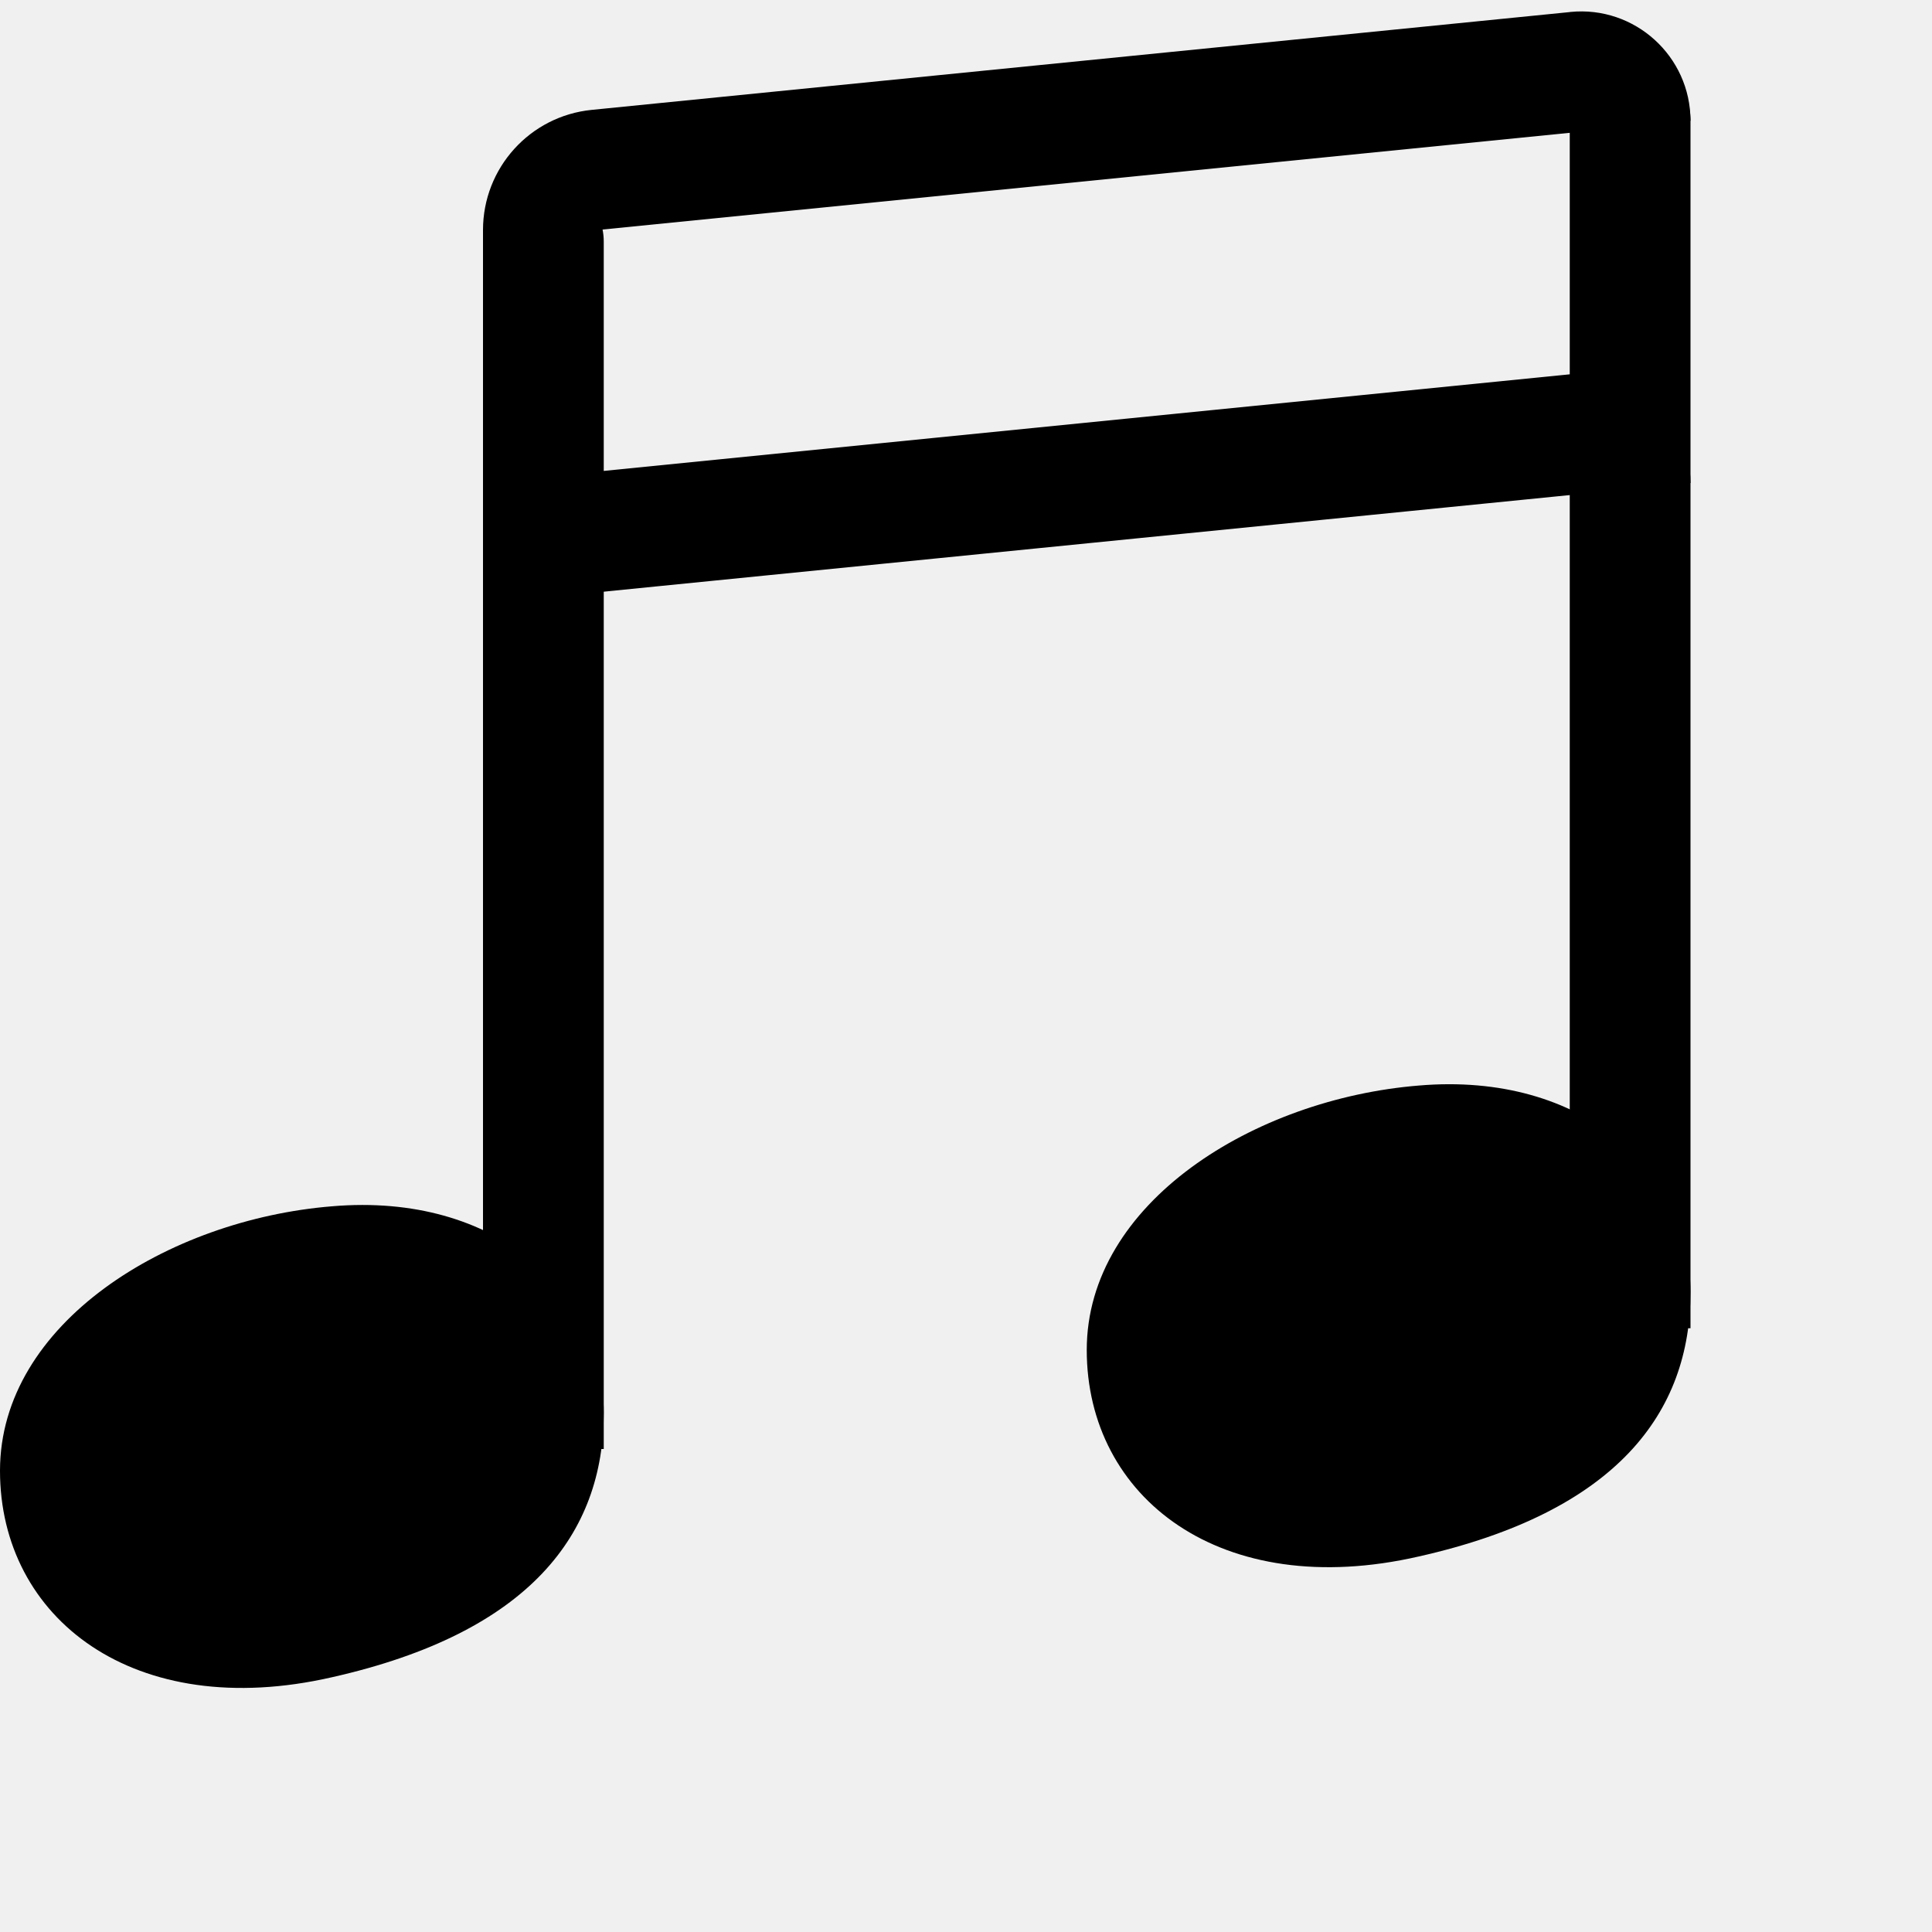
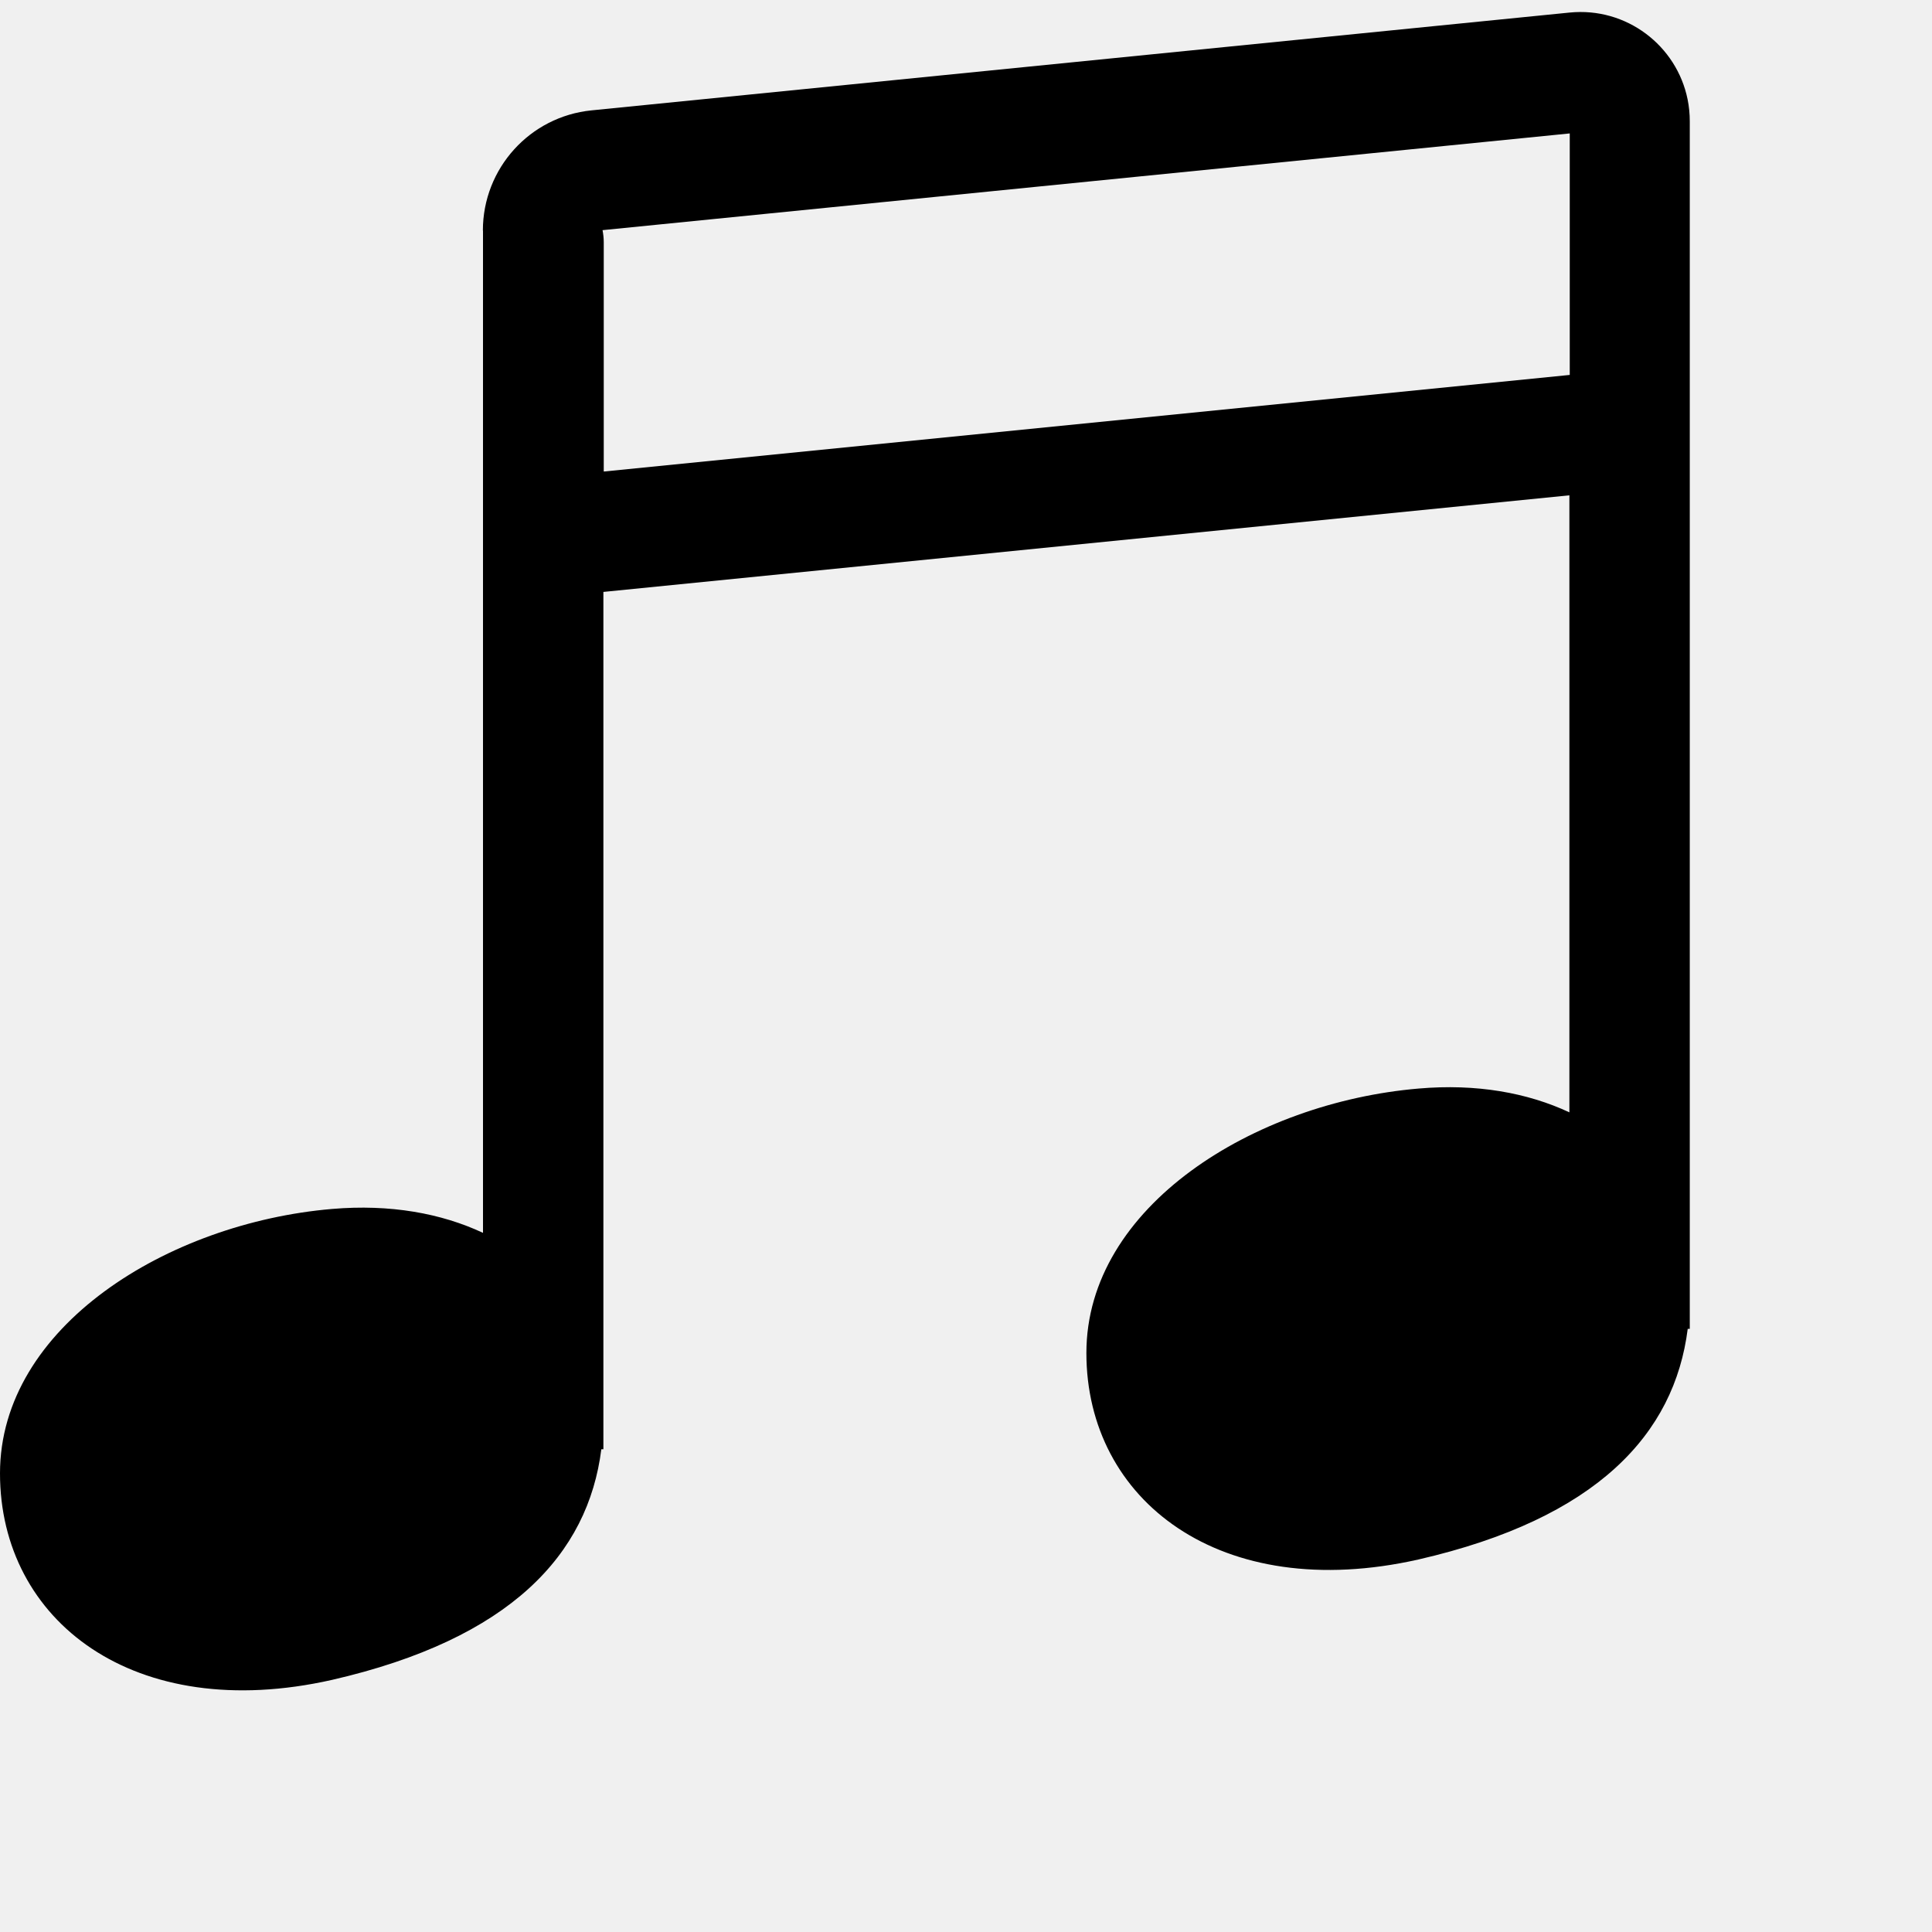
- <svg xmlns="http://www.w3.org/2000/svg" viewBox="0 0 16 16">
-   <mask id="path-1-inside-1_1_89" fill="white">
-     <path d="m13 0.1-8.1 0.81c-0.511 0.051-0.9 0.481-0.9 0.995v0.095l10-1c0-0.535-0.462-0.954-0.995-0.901z" />
-   </mask>
-   <path d="m4.9 0.91 0.199 1.99-0.199-1.99zm8.1-0.81 0.199 1.99-0.199-1.99zm0.995 0.901 0.199 1.99 1.8-0.18v-1.81h-2zm-10 1h-2v2.21l2.2-0.22-0.199-1.99zm1.1 0.9 8.1-0.81-0.398-3.98-8.1 0.81 0.398 3.98zm8.7-3.89-10 1 0.398 3.98 10-1-0.398-3.98zm-7.8 2.99v-0.095h-4v0.095h4zm7.2 0.09c-0.645 0.065-1.2-0.442-1.2-1.09h4c0-1.72-1.48-3.06-3.19-2.89l0.398 3.98zm-8.5-3.17c-1.53 0.153-2.7 1.44-2.7 2.99h4c0 0.514-0.389 0.944-0.9 0.995l-0.398-3.98z" fill="#000" mask="url(#path-1-inside-1_1_89)" />
-   <mask id="path-3-inside-2_1_89" fill="white">
-     <path d="m13 3.1-8.1 0.81c-0.511 0.051-0.9 0.481-0.9 0.995v0.095l10-1c0-0.535-0.462-0.954-0.995-0.9z" />
-   </mask>
-   <path d="m4.9 3.91 0.199 1.99-0.199-1.99zm8.1-0.81 0.199 1.99-0.199-1.99zm0.995 0.9 0.199 1.99 1.8-0.18v-1.81h-2zm-10 1h-2v2.21l2.2-0.22-0.199-1.99zm1.1 0.9 8.1-0.81-0.398-3.98-8.1 0.81 0.398 3.98zm8.7-3.89-10 1 0.398 3.98 10-1-0.398-3.98zm-7.8 2.99v-0.095h-4v0.095h4zm7.2 0.09c-0.645 0.065-1.2-0.442-1.2-1.09h4c0-1.72-1.48-3.06-3.19-2.89l0.398 3.98zm-8.5-3.17c-1.53 0.153-2.7 1.44-2.7 2.99h4c0 0.514-0.389 0.944-0.9 0.995l-0.398-3.98z" fill="#000" mask="url(#path-3-inside-2_1_89)" />
-   <path d="m5 11.7c0 0.998-0.609 1.82-2.25 2.19-1.64 0.376-2.75-0.488-2.75-1.71 0-1.22 1.39-2.08 2.75-2.19 1.36-0.116 2.25 0.708 2.25 1.71z" fill="#000" />
-   <path d="m14 10.7c0 0.998-0.608 1.82-2.25 2.19-1.64 0.376-2.75-0.488-2.75-1.71 0-1.22 1.39-2.08 2.75-2.19 1.36-0.116 2.25 0.708 2.25 1.71z" fill="#000" />
-   <path d="m5 2c0-0.276-0.224-0.5-0.5-0.5s-0.5 0.224-0.5 0.5h1zm0 10v-10h-1v10h1z" fill="#000" />
-   <path d="m14 1c0-0.276-0.224-0.5-0.5-0.5s-0.5 0.224-0.5 0.5h1zm0 10v-10h-1v10h1z" fill="#000" />
+ <svg xmlns="http://www.w3.org/2000/svg" fill="none" viewBox="0 0 16 16">
+   <path d="m4 1.91v8.3c-0.346-0.162-0.769-0.239-1.25-0.198-1.36 0.116-2.75 0.975-2.75 2.19 0 1.22 1.11 2.08 2.75 1.71 1.48-0.34 2.12-1.04 2.23-1.91h0.017v-7.1l8-0.8v5.11c-0.346-0.162-0.769-0.239-1.25-0.197-1.36 0.116-2.75 0.975-2.75 2.19 0 1.22 1.11 2.08 2.75 1.71 1.48-0.34 2.12-1.04 2.23-1.91h0.017v-10c0-0.062-0.006-0.123-0.018-0.182-0.09-0.445-0.506-0.766-0.977-0.719l-8.1 0.81c-0.511 0.051-0.9 0.481-0.9 0.995zm9-0.805-8.01 0.801c0.006 0.032 0.01 0.065 0.01 0.099v1.9l8-0.8v-2z" clip-rule="evenodd" fill="#000" fill-rule="evenodd" />
</svg>
